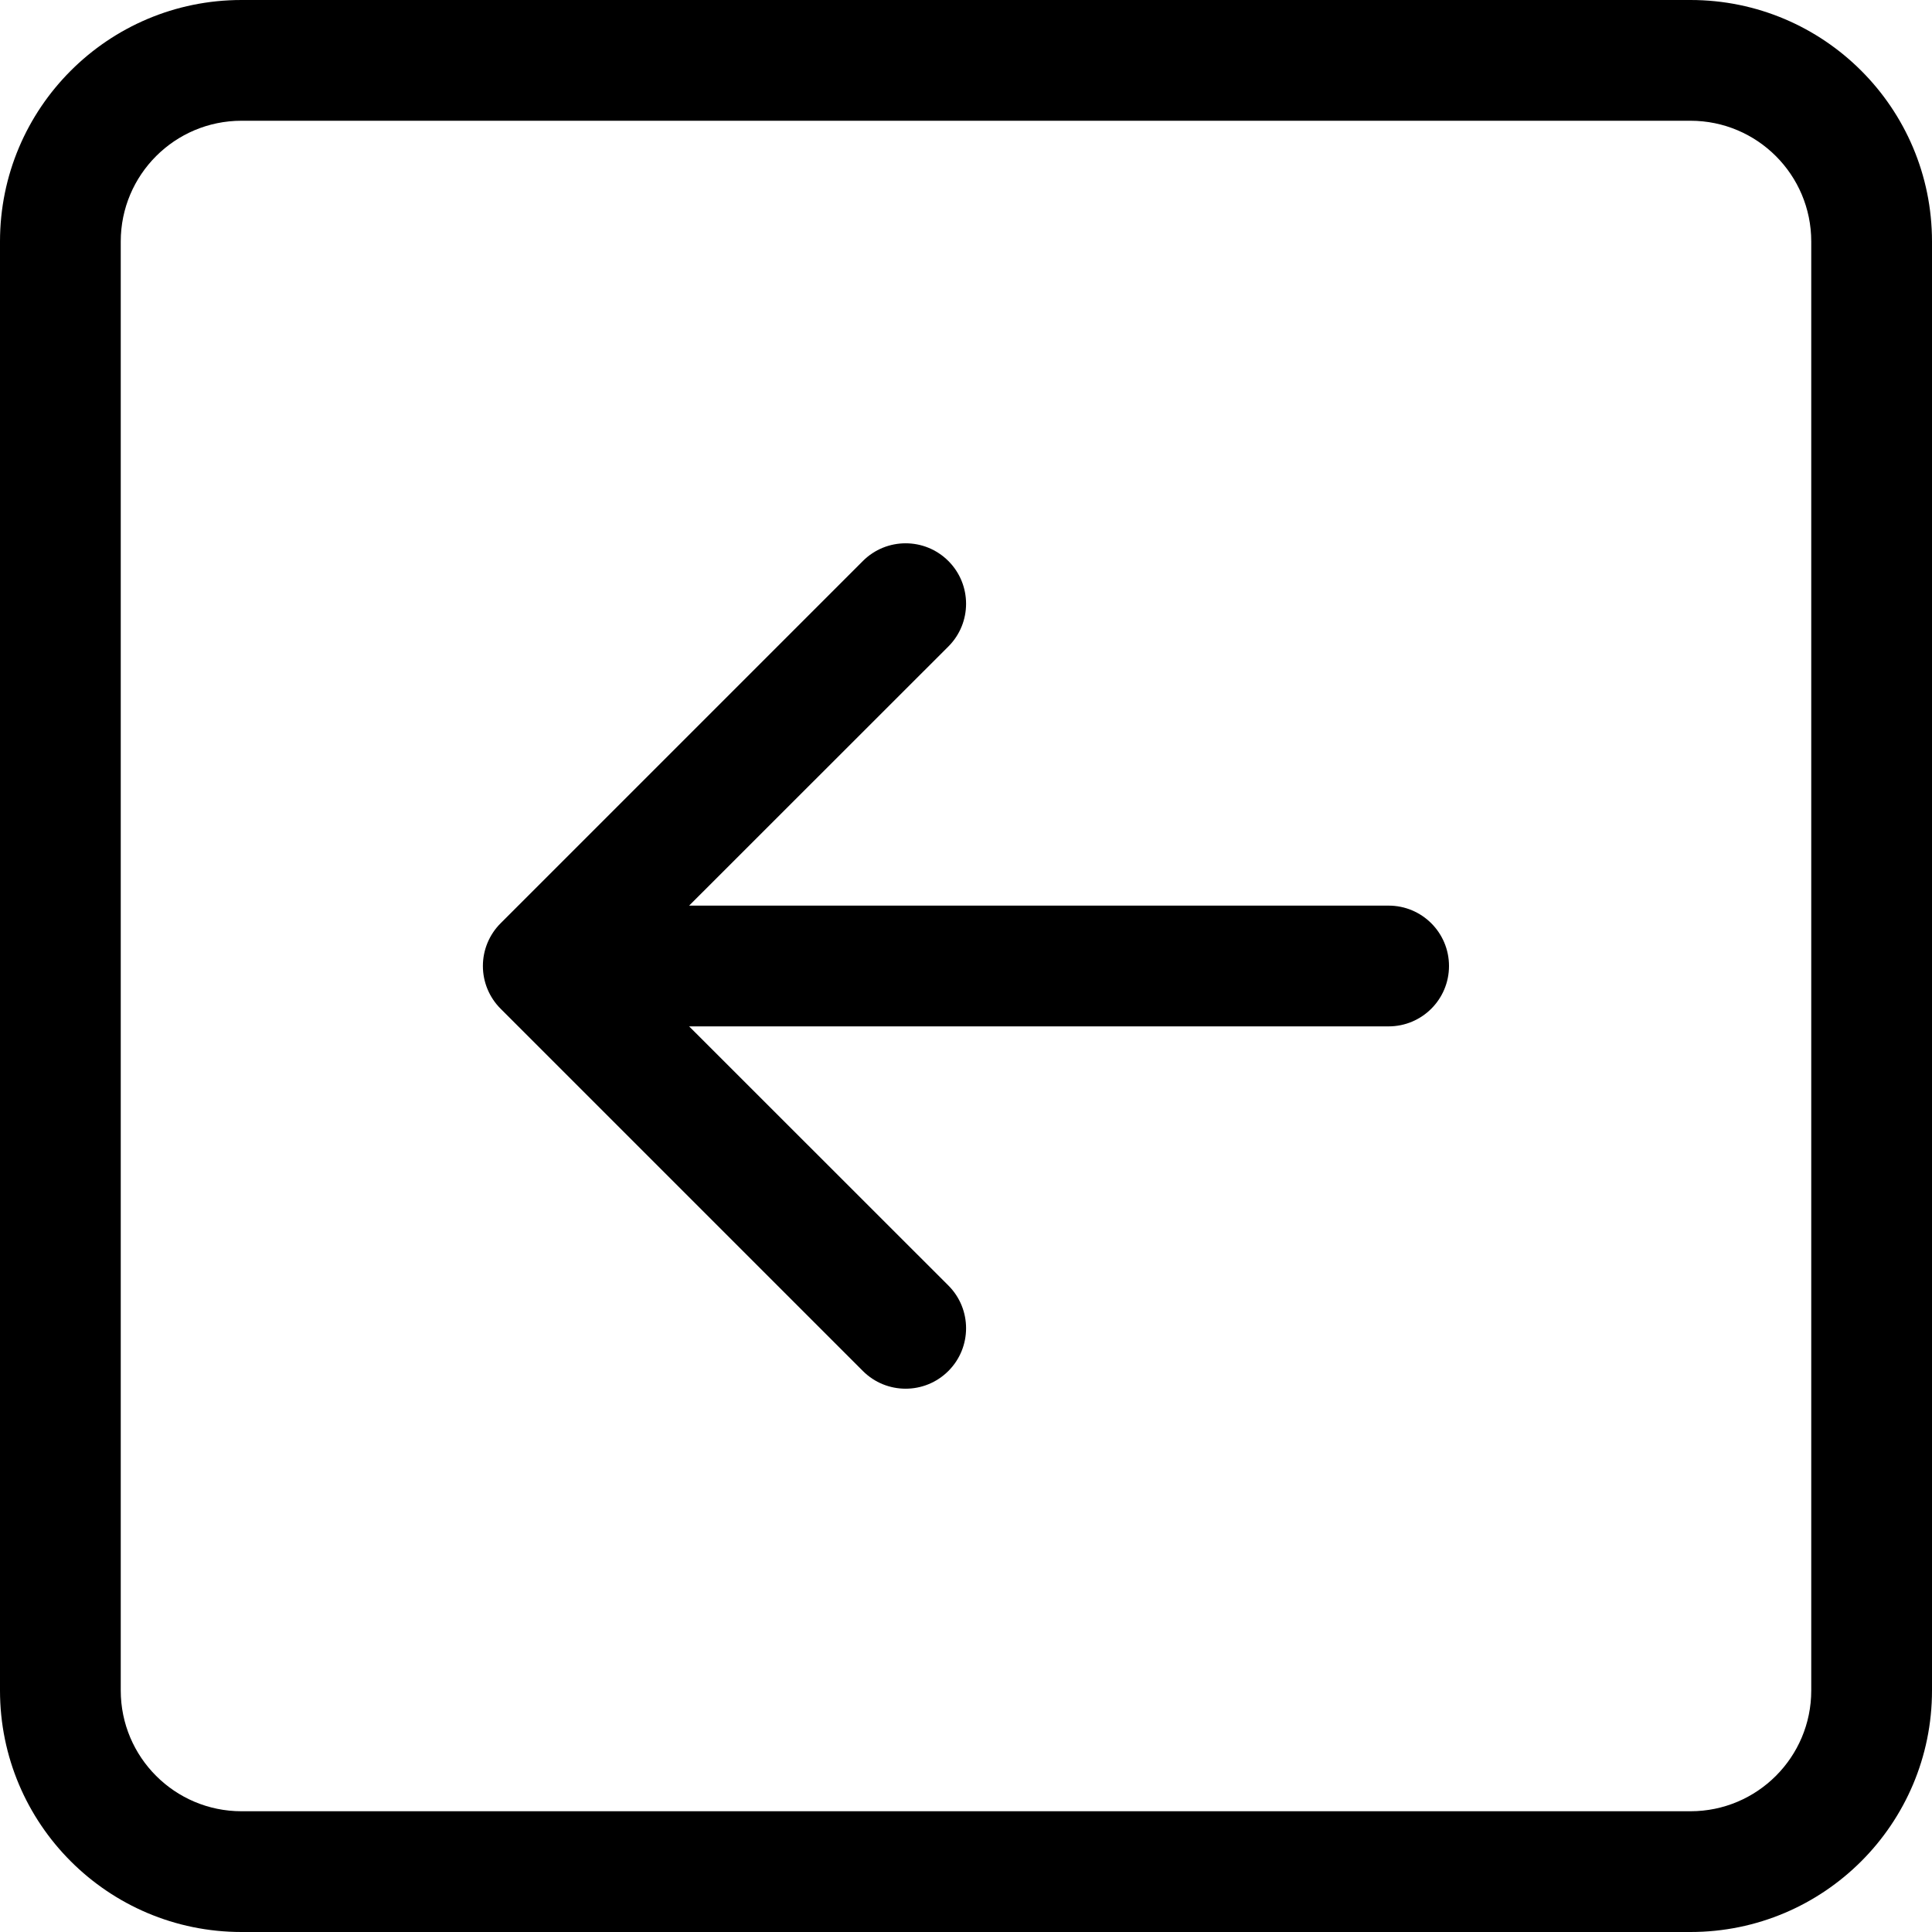
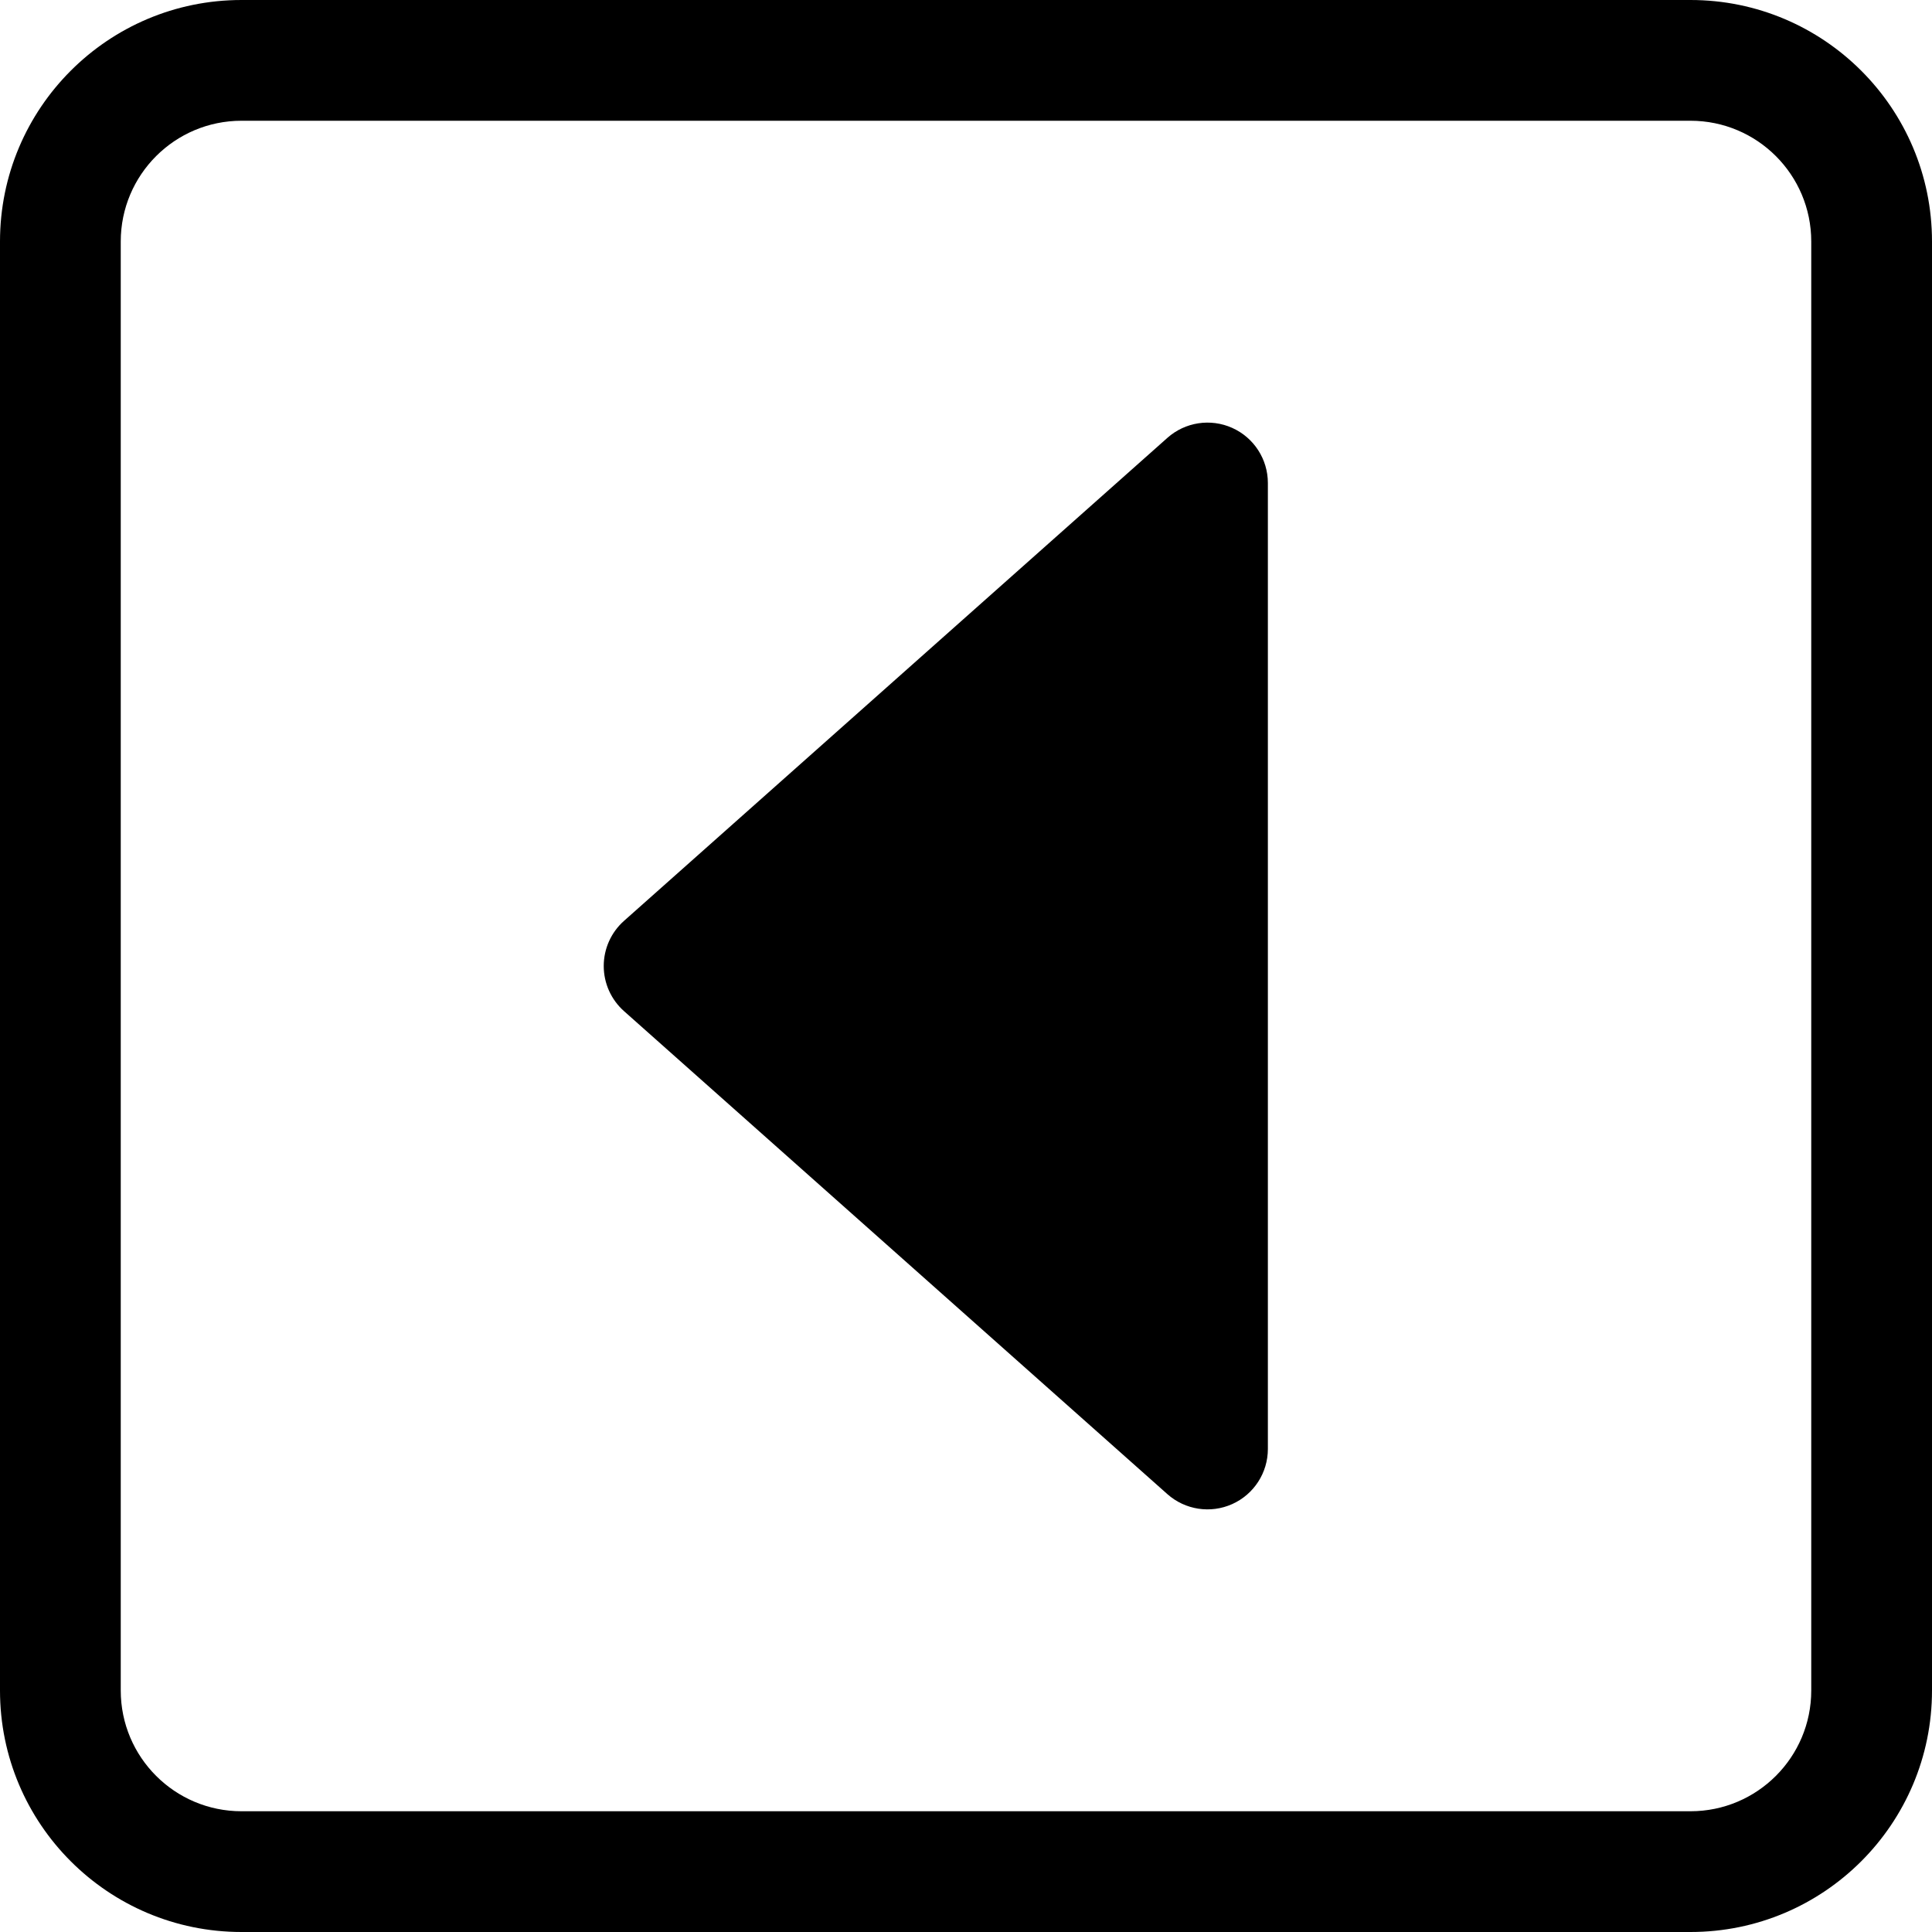
- <svg xmlns="http://www.w3.org/2000/svg" width="16" height="16" fill="currentColor" class="bi bi-arrow-left-square" viewBox="0 0 16 16">
-   <path fill-rule="evenodd" d="M15 2a1 1 0 0 0-1-1H2a1 1 0 0 0-1 1v12a1 1 0 0 0 1 1h12a1 1 0 0 0 1-1V2zM0 2a2 2 0 0 1 2-2h12a2 2 0 0 1 2 2v12a2 2 0 0 1-2 2H2a2 2 0 0 1-2-2V2zm11.5 5.5a.5.5 0 0 1 0 1H5.707l2.147 2.146a.5.5 0 0 1-.708.708l-3-3a.5.5 0 0 1 0-.708l3-3a.5.5 0 1 1 .708.708L5.707 7.5H11.5z" />
+ <svg xmlns="http://www.w3.org/2000/svg" width="16" height="16" fill="currentColor" class="bi bi-caret-left-square" viewBox="0 0 16 16">
+   <path d="M14 1a1 1 0 0 1 1 1v12a1 1 0 0 1-1 1H2a1 1 0 0 1-1-1V2a1 1 0 0 1 1-1h12zM2 0a2 2 0 0 0-2 2v12a2 2 0 0 0 2 2h12a2 2 0 0 0 2-2V2a2 2 0 0 0-2-2H2z" />
+   <path d="M10.205 12.456A.5.5 0 0 0 10.5 12V4a.5.5 0 0 0-.832-.374l-4.5 4a.5.5 0 0 0 0 .748l4.5 4a.5.5 0 0 0 .537.082z" />
</svg>
